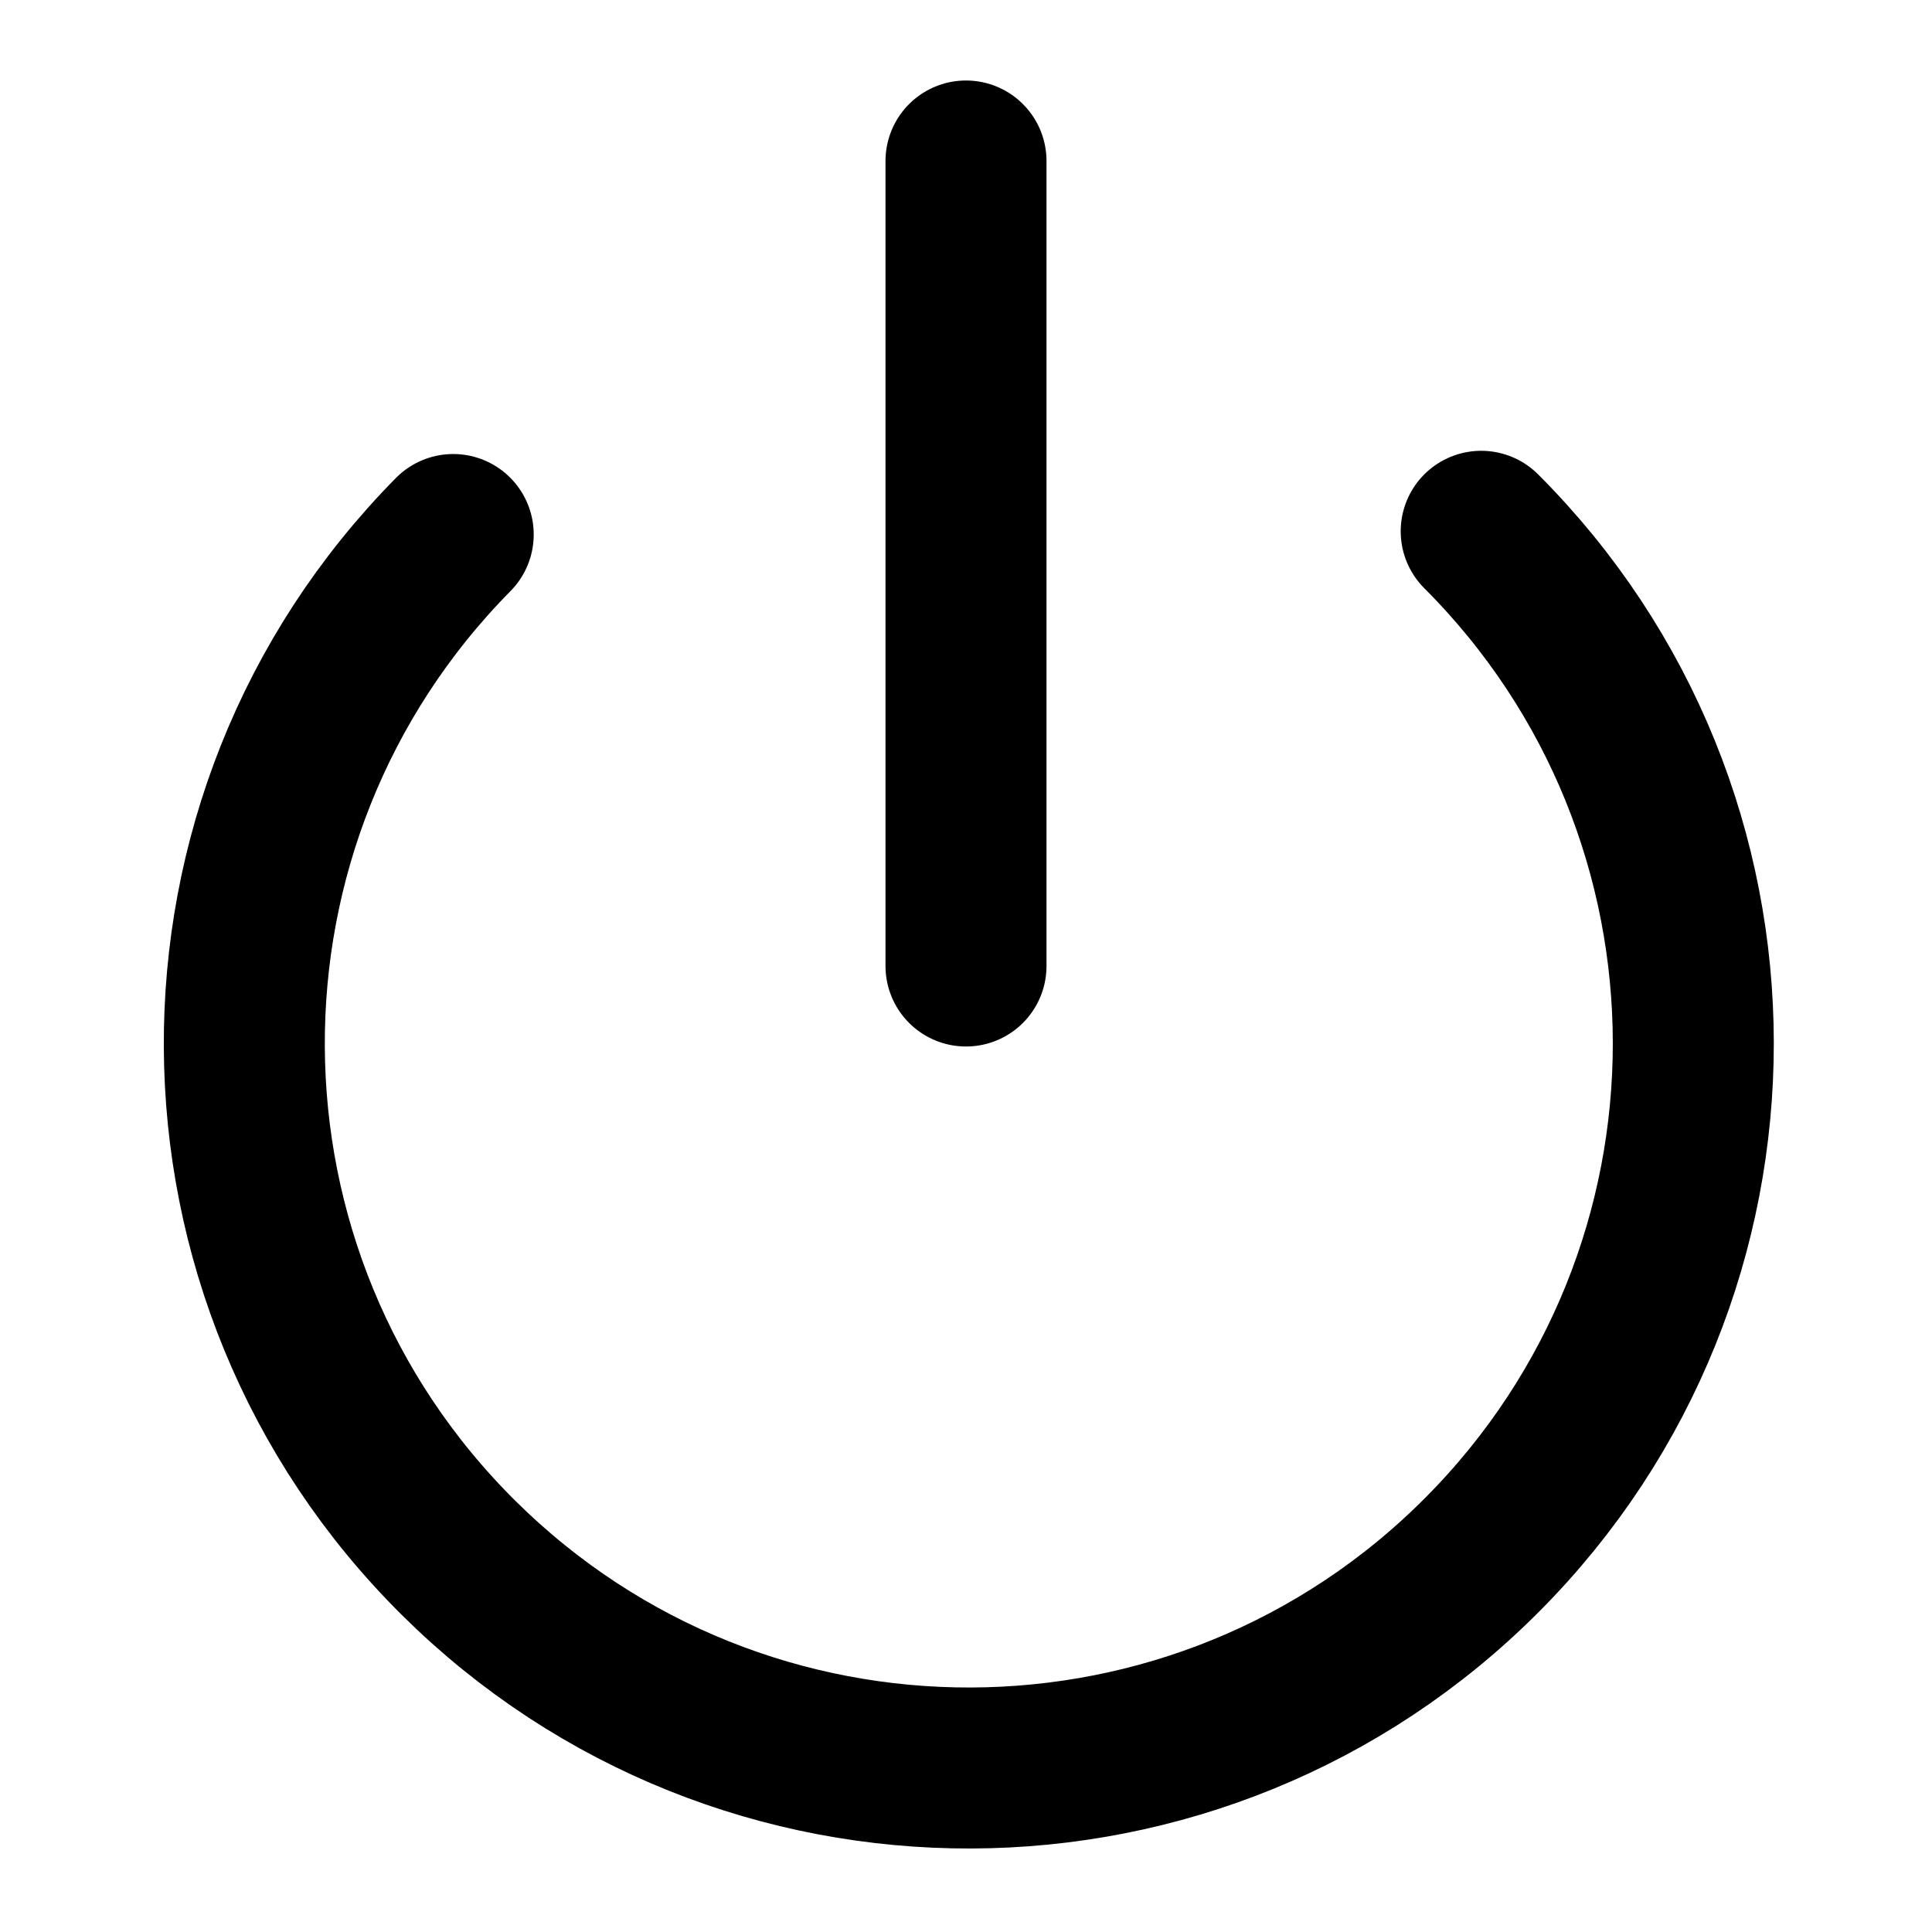
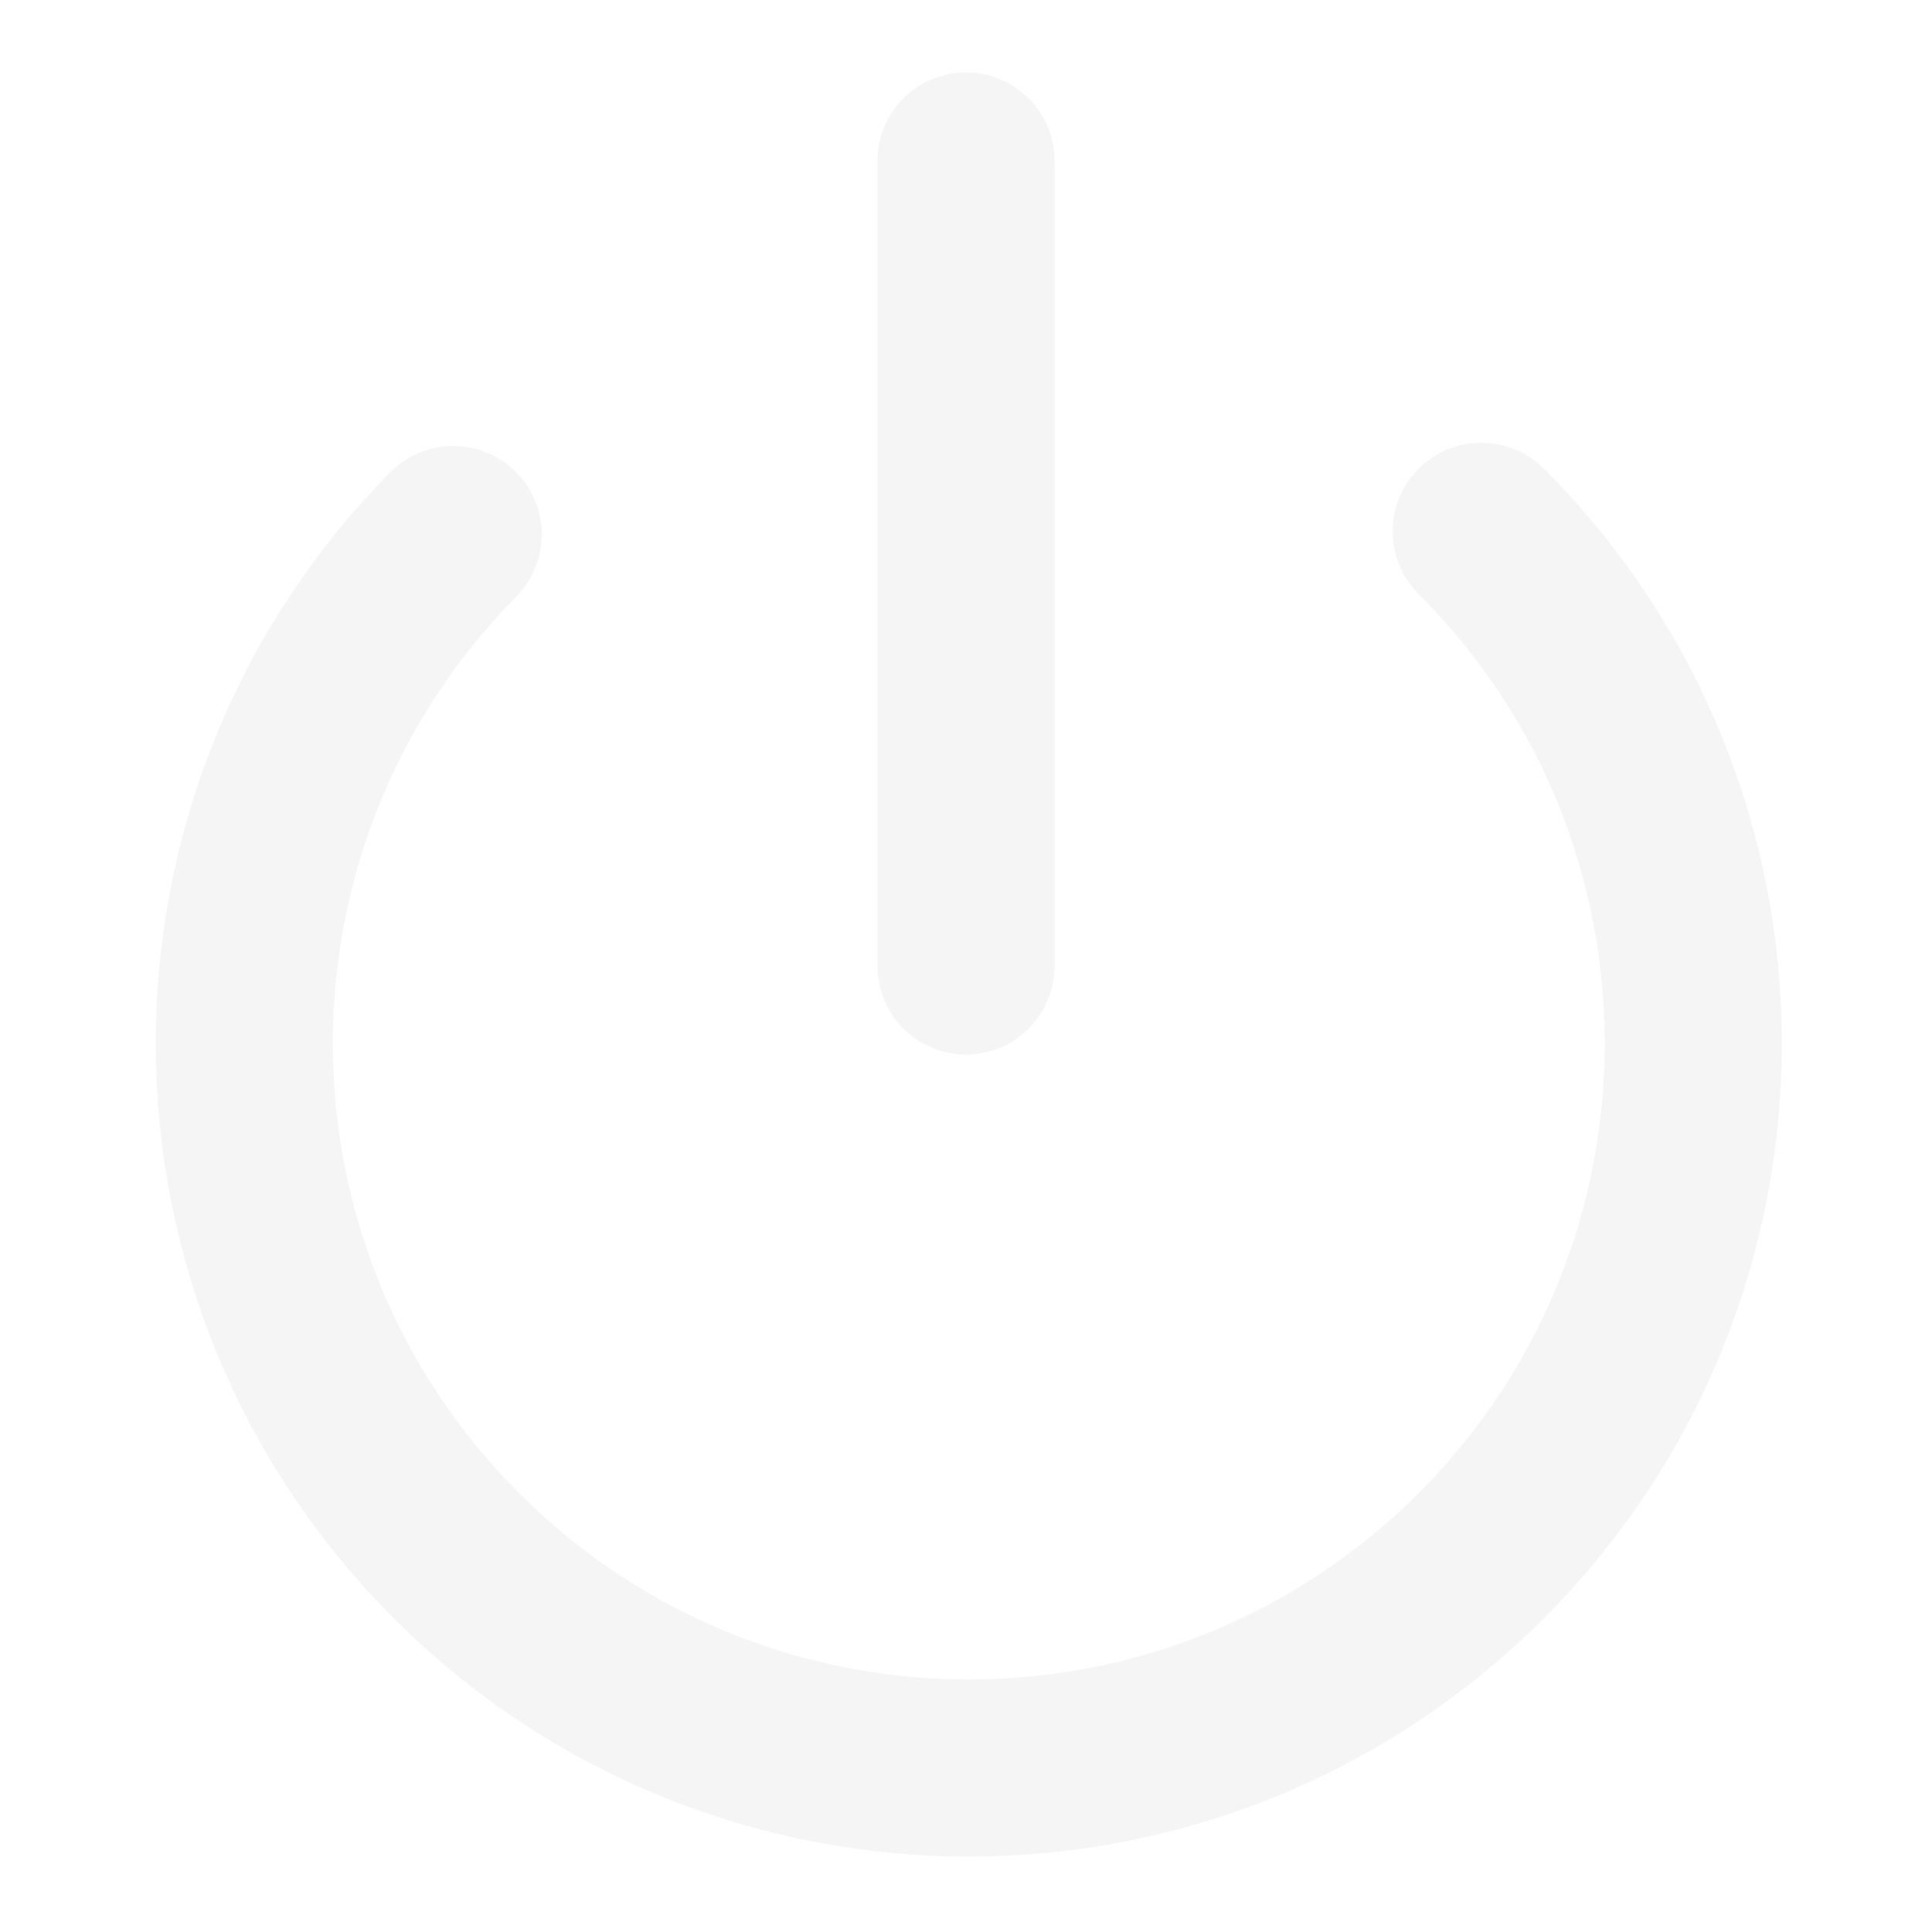
- <svg xmlns="http://www.w3.org/2000/svg" width="24" height="24" viewBox="0 0 24 24" fill="none" stroke="currentColor" stroke-width="2" stroke-linecap="round" stroke-linejoin="round" class="lucide lucide-power-icon lucide-power">
+ <svg xmlns="http://www.w3.org/2000/svg" width="24" height="24" viewBox="0 0 24 24" fill="none" stroke="#F5F5F5" stroke-width="2.2" stroke-linecap="round" stroke-linejoin="round" class="lucide lucide-power-icon lucide-power">
  <path d="M12 2v10" />
  <path d="M18.4 6.6a9 9 0 1 1-12.77.04" />
</svg>
